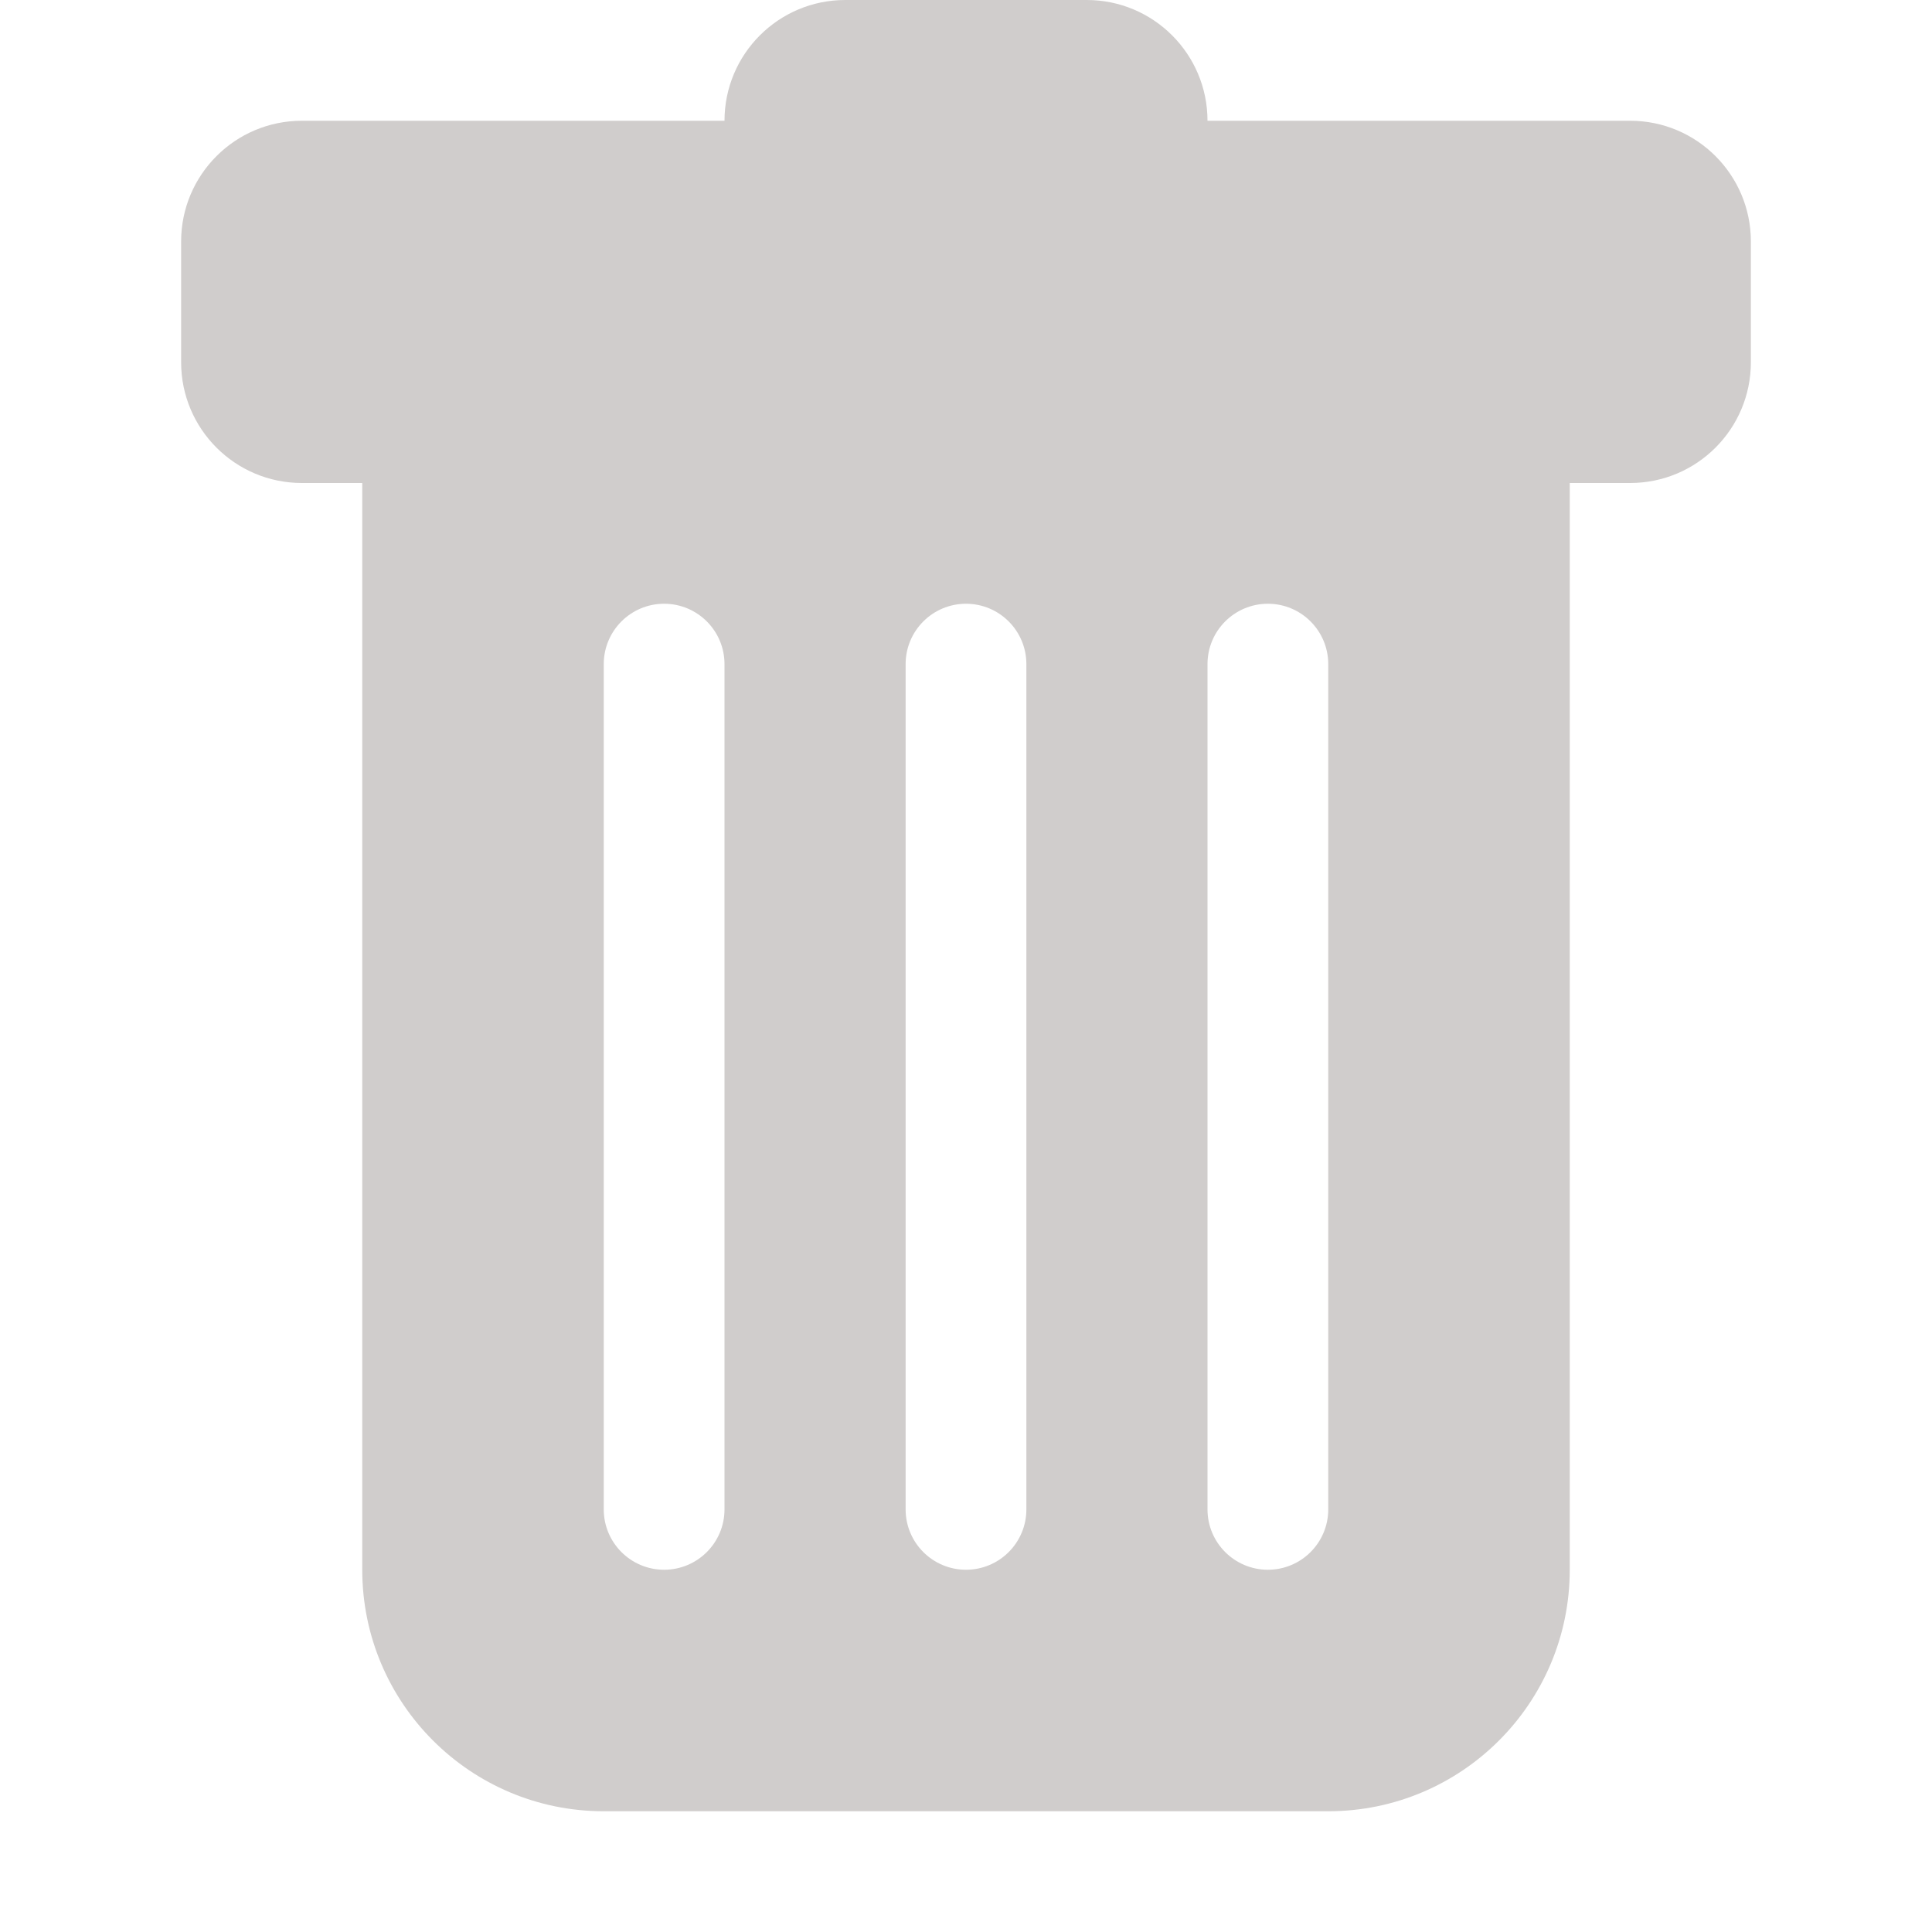
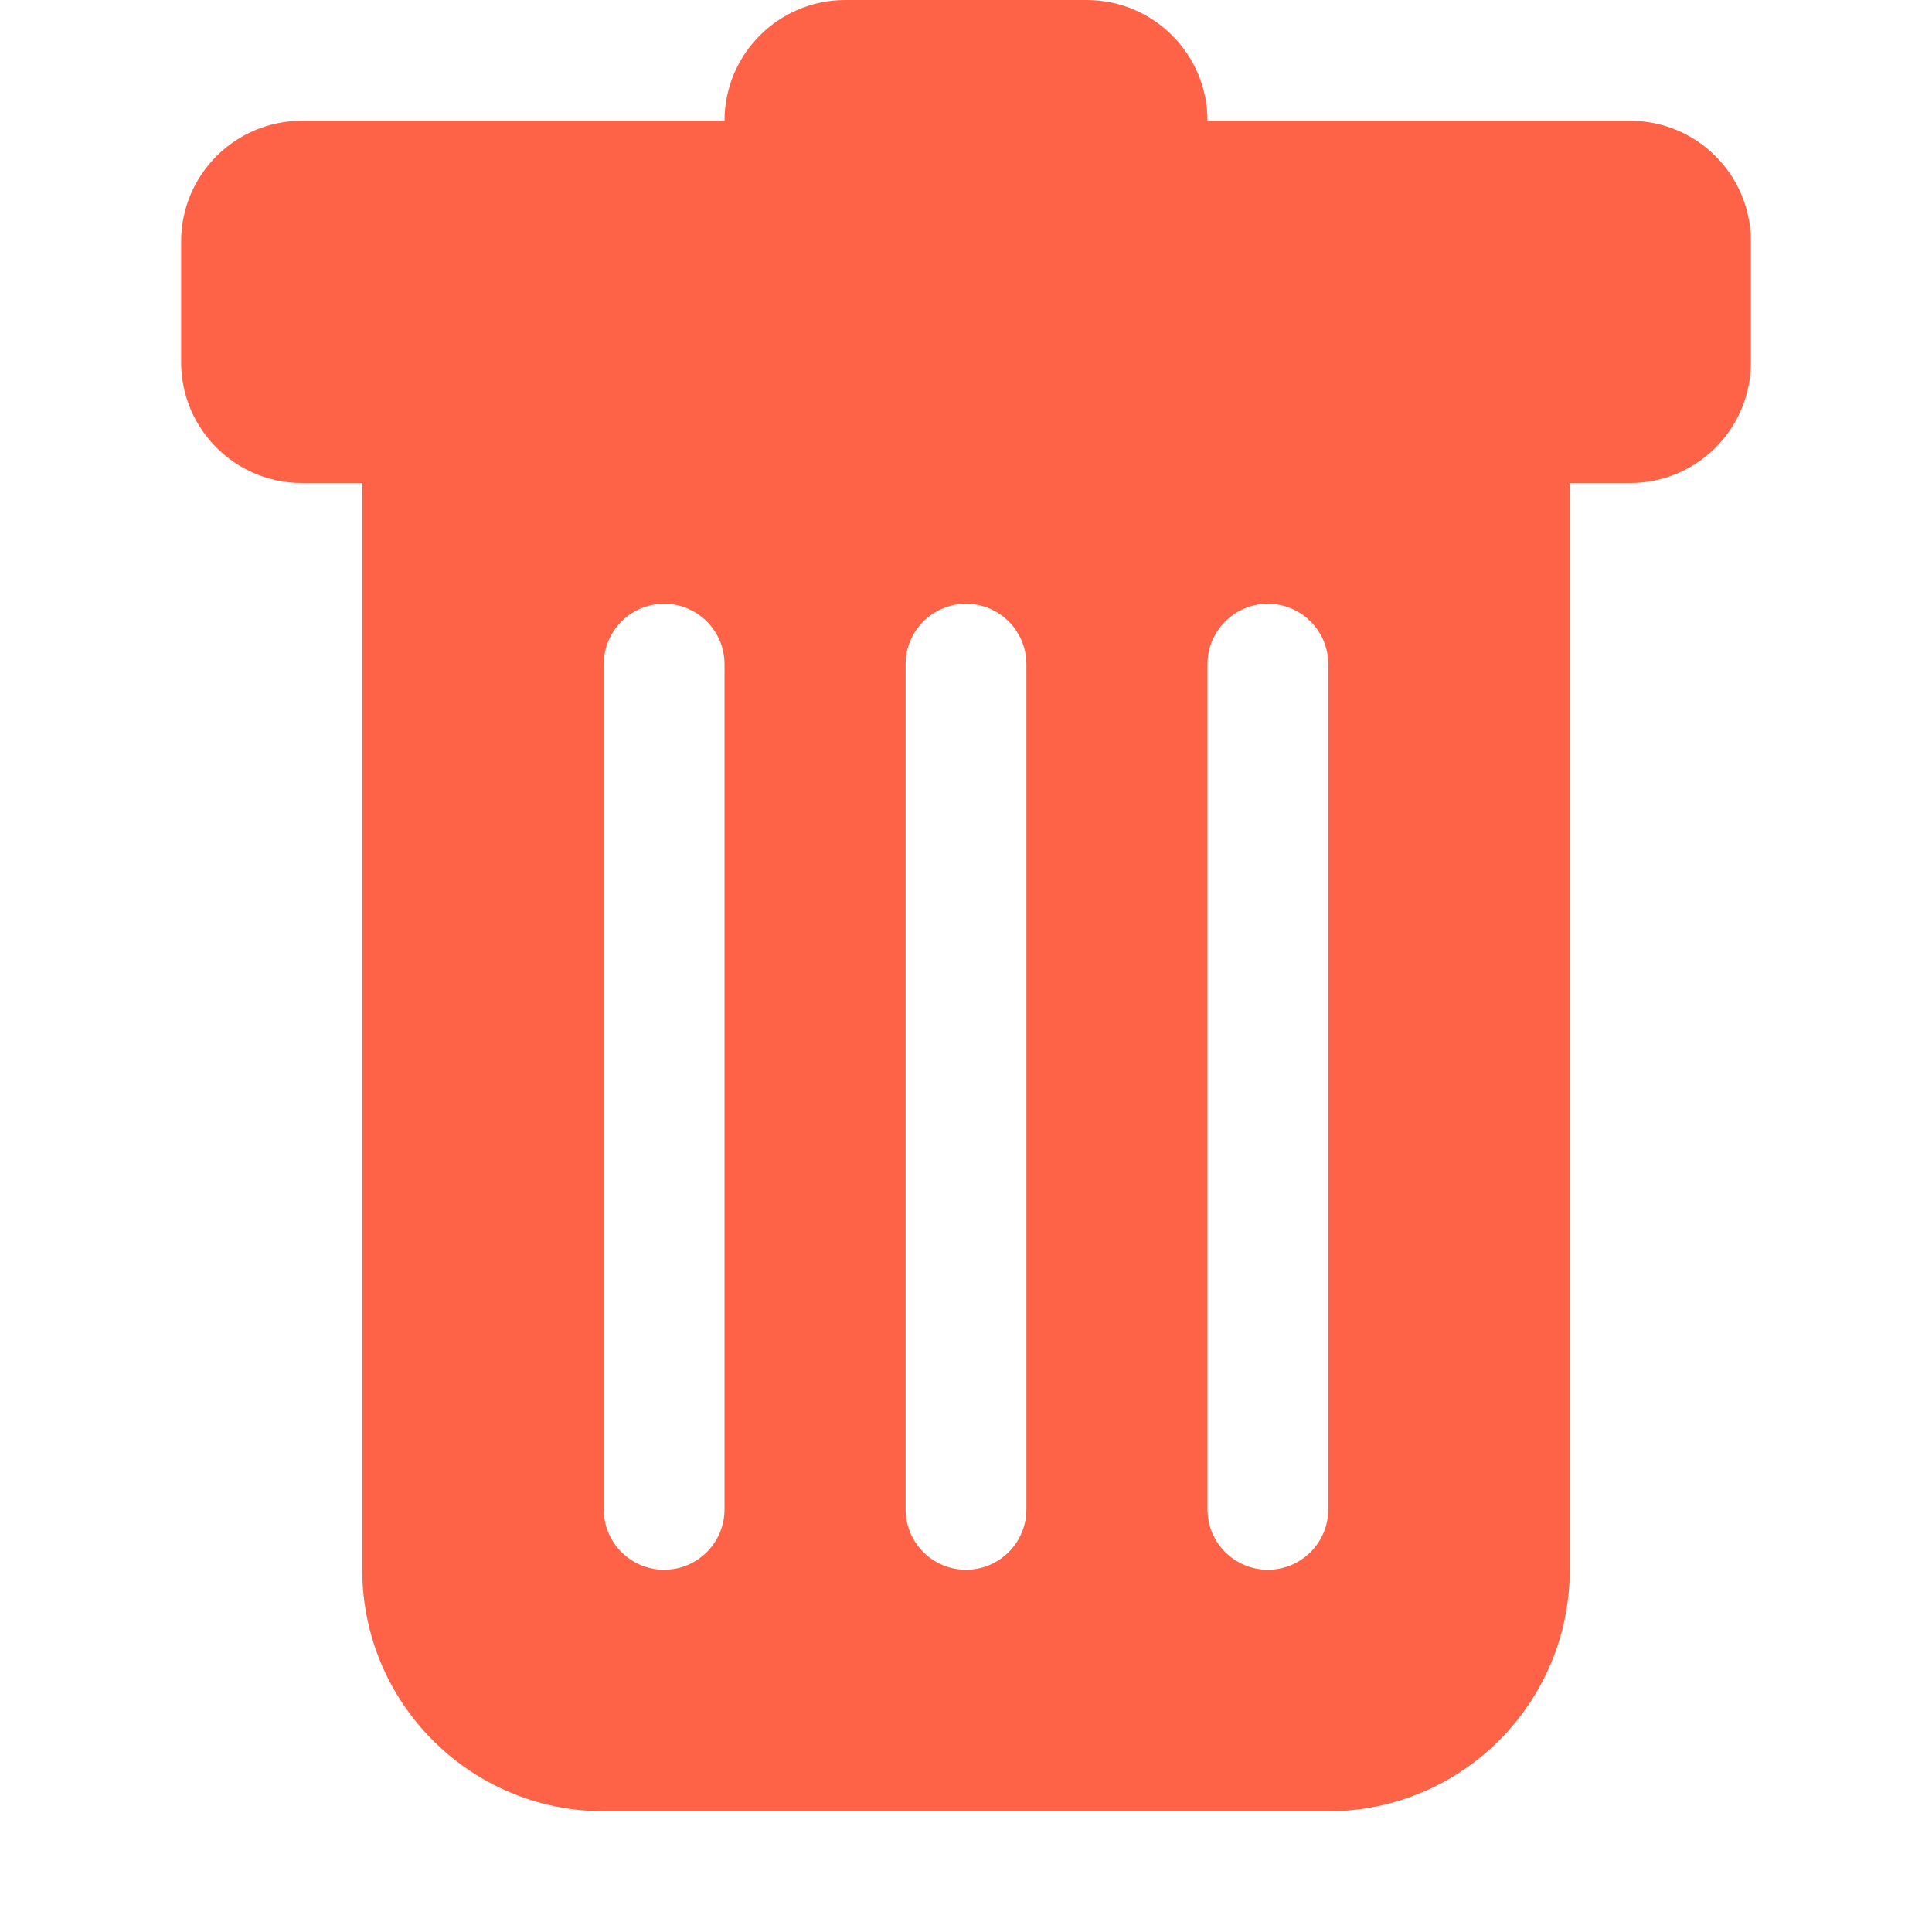
- <svg xmlns="http://www.w3.org/2000/svg" width="16" height="16" fill="#D0CDCC" class="bi bi-trash-fill" viewBox="0 0 16 16">
+ <svg xmlns="http://www.w3.org/2000/svg" width="16" height="16" fill="#FF6347" class="bi bi-trash-fill" viewBox="0 0 16 16">
  <path d="M2.5 1a1 1 0 0 0-1 1v1a1 1 0 0 0 1 1H3v9a2 2 0 0 0 2 2h6a2 2 0 0 0 2-2V4h.5a1 1 0 0 0 1-1V2a1 1 0 0 0-1-1H10a1 1 0 0 0-1-1H7a1 1 0 0 0-1 1H2.5zm3 4a.5.5 0 0 1 .5.5v7a.5.5 0 0 1-1 0v-7a.5.5 0 0 1 .5-.5zM8 5a.5.5 0 0 1 .5.5v7a.5.5 0 0 1-1 0v-7A.5.5 0 0 1 8 5zm3 .5v7a.5.5 0 0 1-1 0v-7a.5.5 0 0 1 1 0z" />
</svg>
